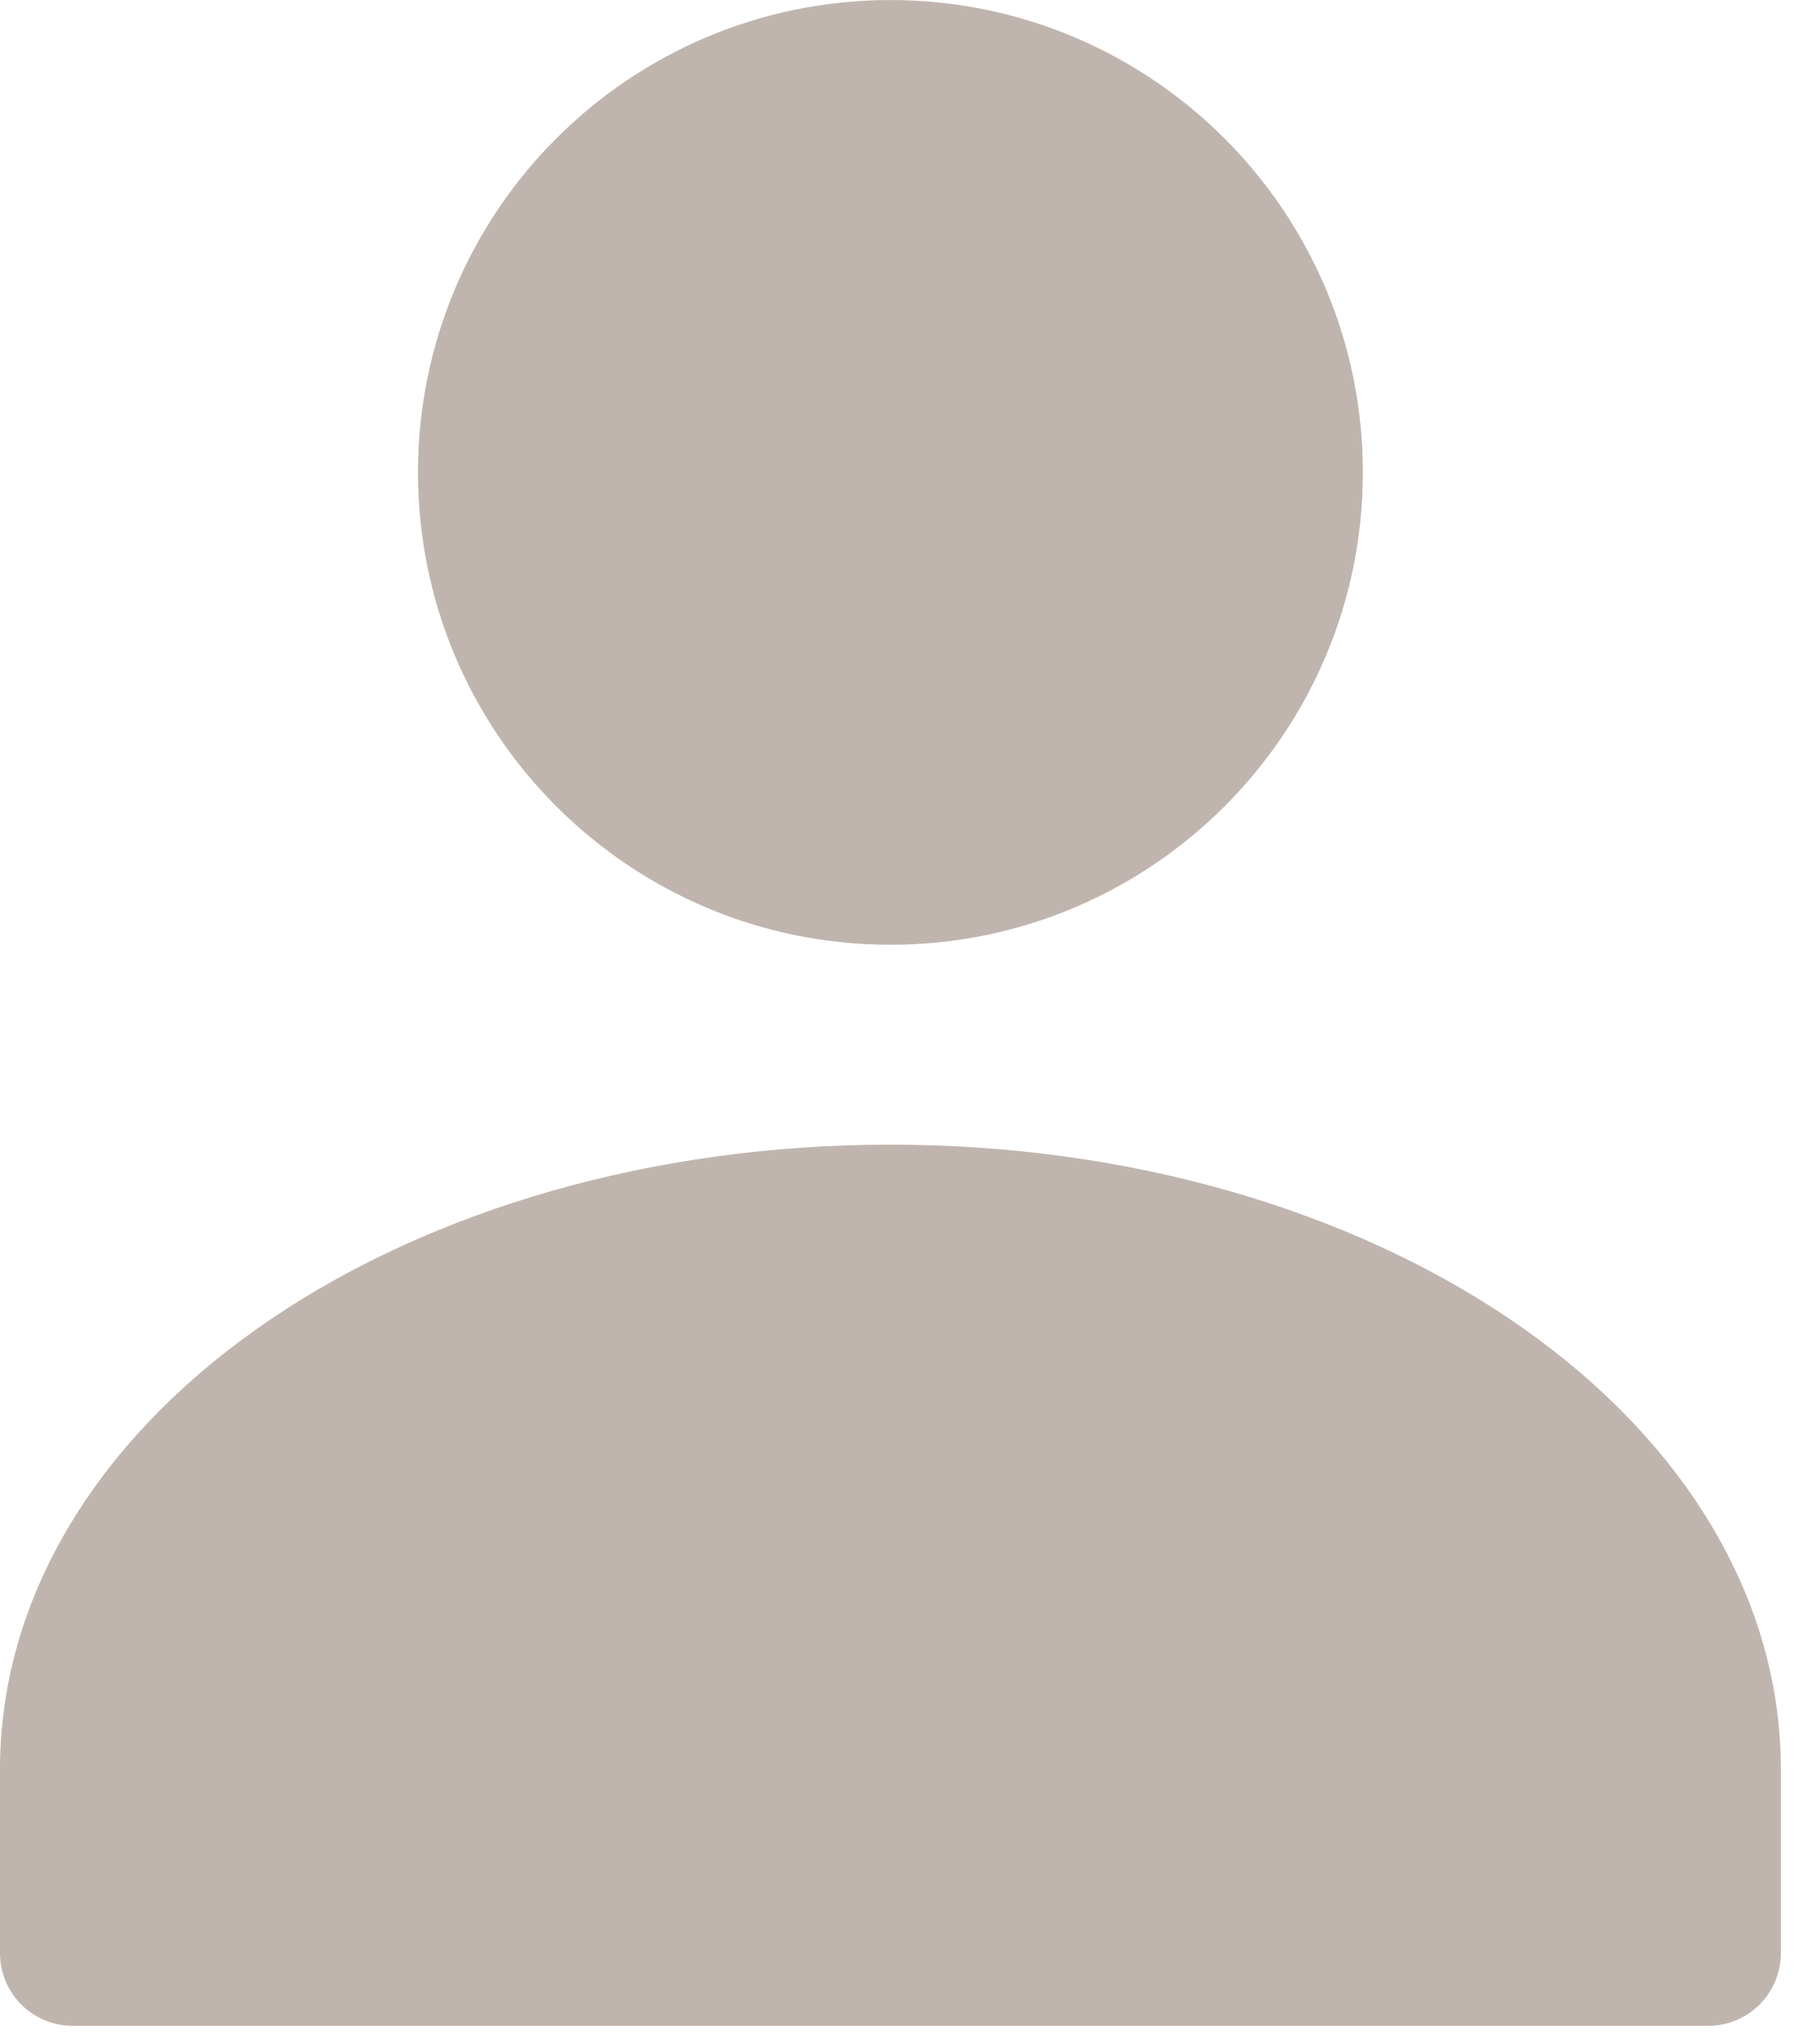
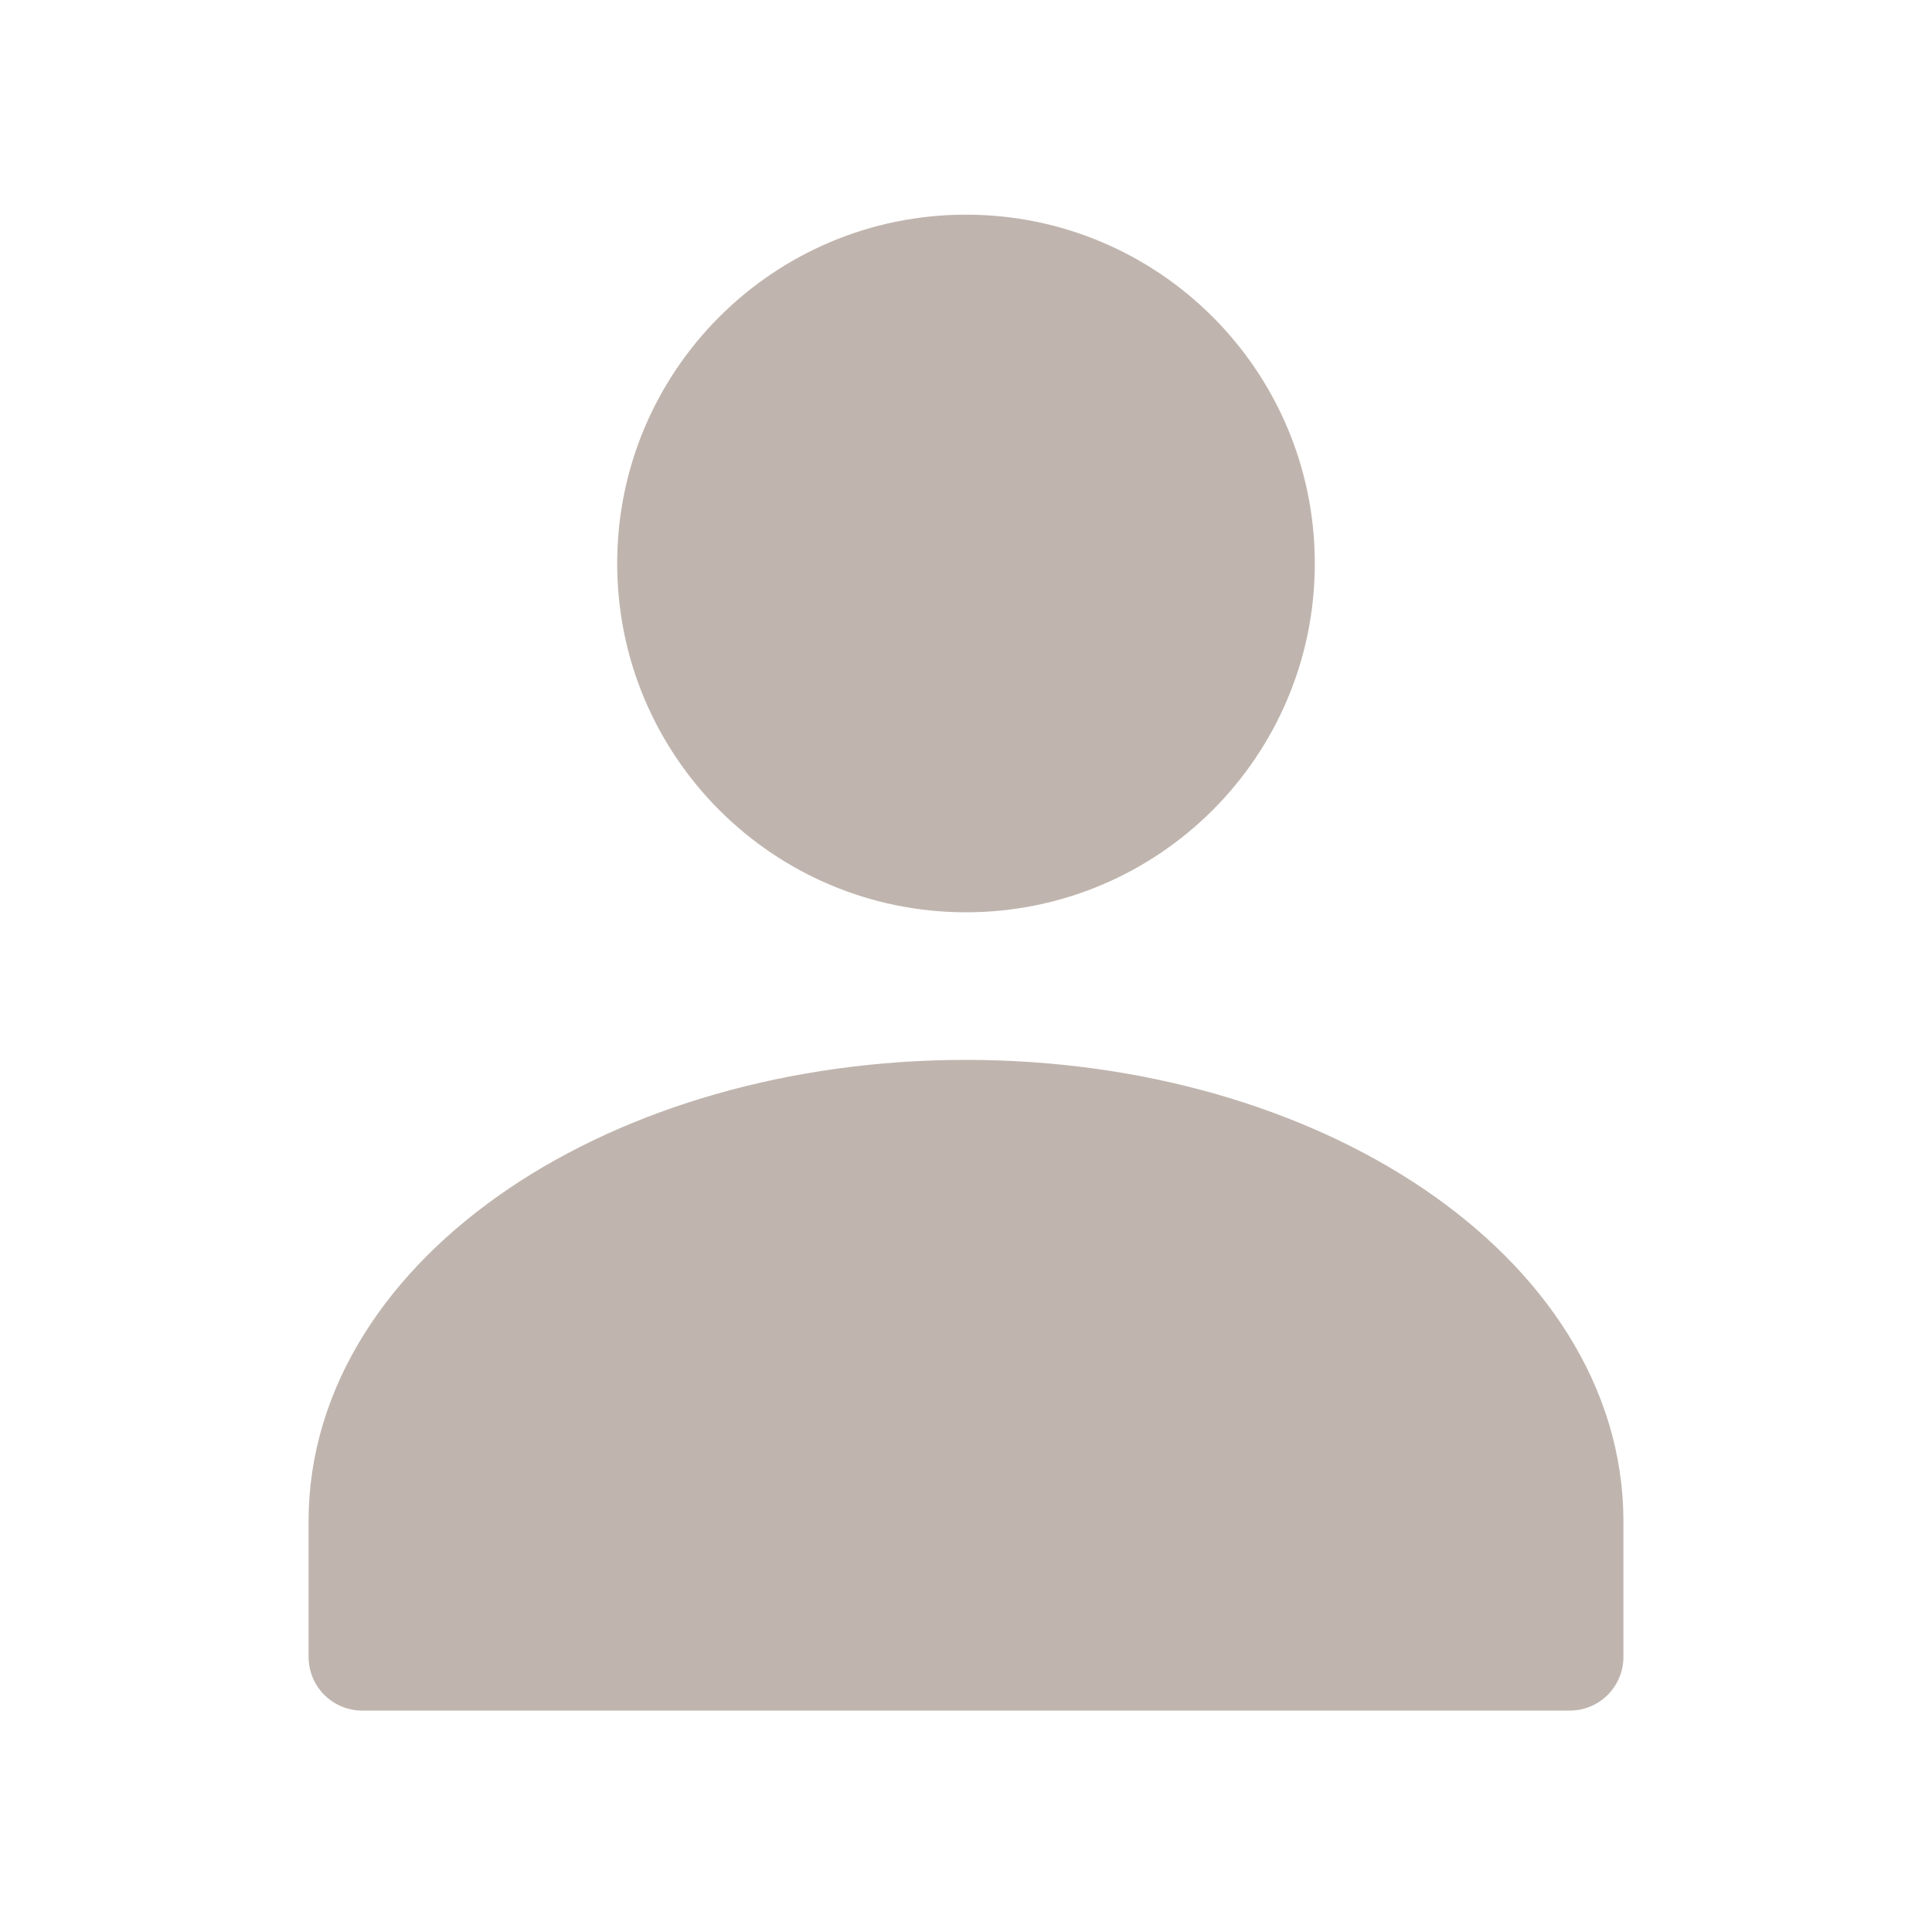
- <svg xmlns="http://www.w3.org/2000/svg" width="22" height="25" viewBox="0 0 22 25" fill="none">
-   <circle cx="10.889" cy="5.778" r="5.333" fill="#C0B5AE" stroke="#C0B5AE" stroke-width="0.889" />
-   <path d="M10.889 14.889C5.366 14.889 0.889 17.911 0.889 21.639V23.889H20.889V21.639C20.889 17.911 16.412 14.889 10.889 14.889Z" fill="#C0B5AE" stroke="#C0B5AE" stroke-width="1.778" stroke-linejoin="round" />
+ <svg xmlns="http://www.w3.org/2000/svg" width="32" height="32" viewBox="0 0 32 32" fill="none">
+   <circle cx="16" cy="9.333" r="5.333" fill="#C0B5AE" stroke="#C0B5AE" stroke-width="0.889" />
+   <path d="M16 18.444C10.477 18.444 6 21.466 6 25.194V27.444H26V25.194C26 21.466 21.523 18.444 16 18.444Z" fill="#C0B5AE" stroke="#C0B5AE" stroke-width="1.778" stroke-linejoin="round" />
</svg>
